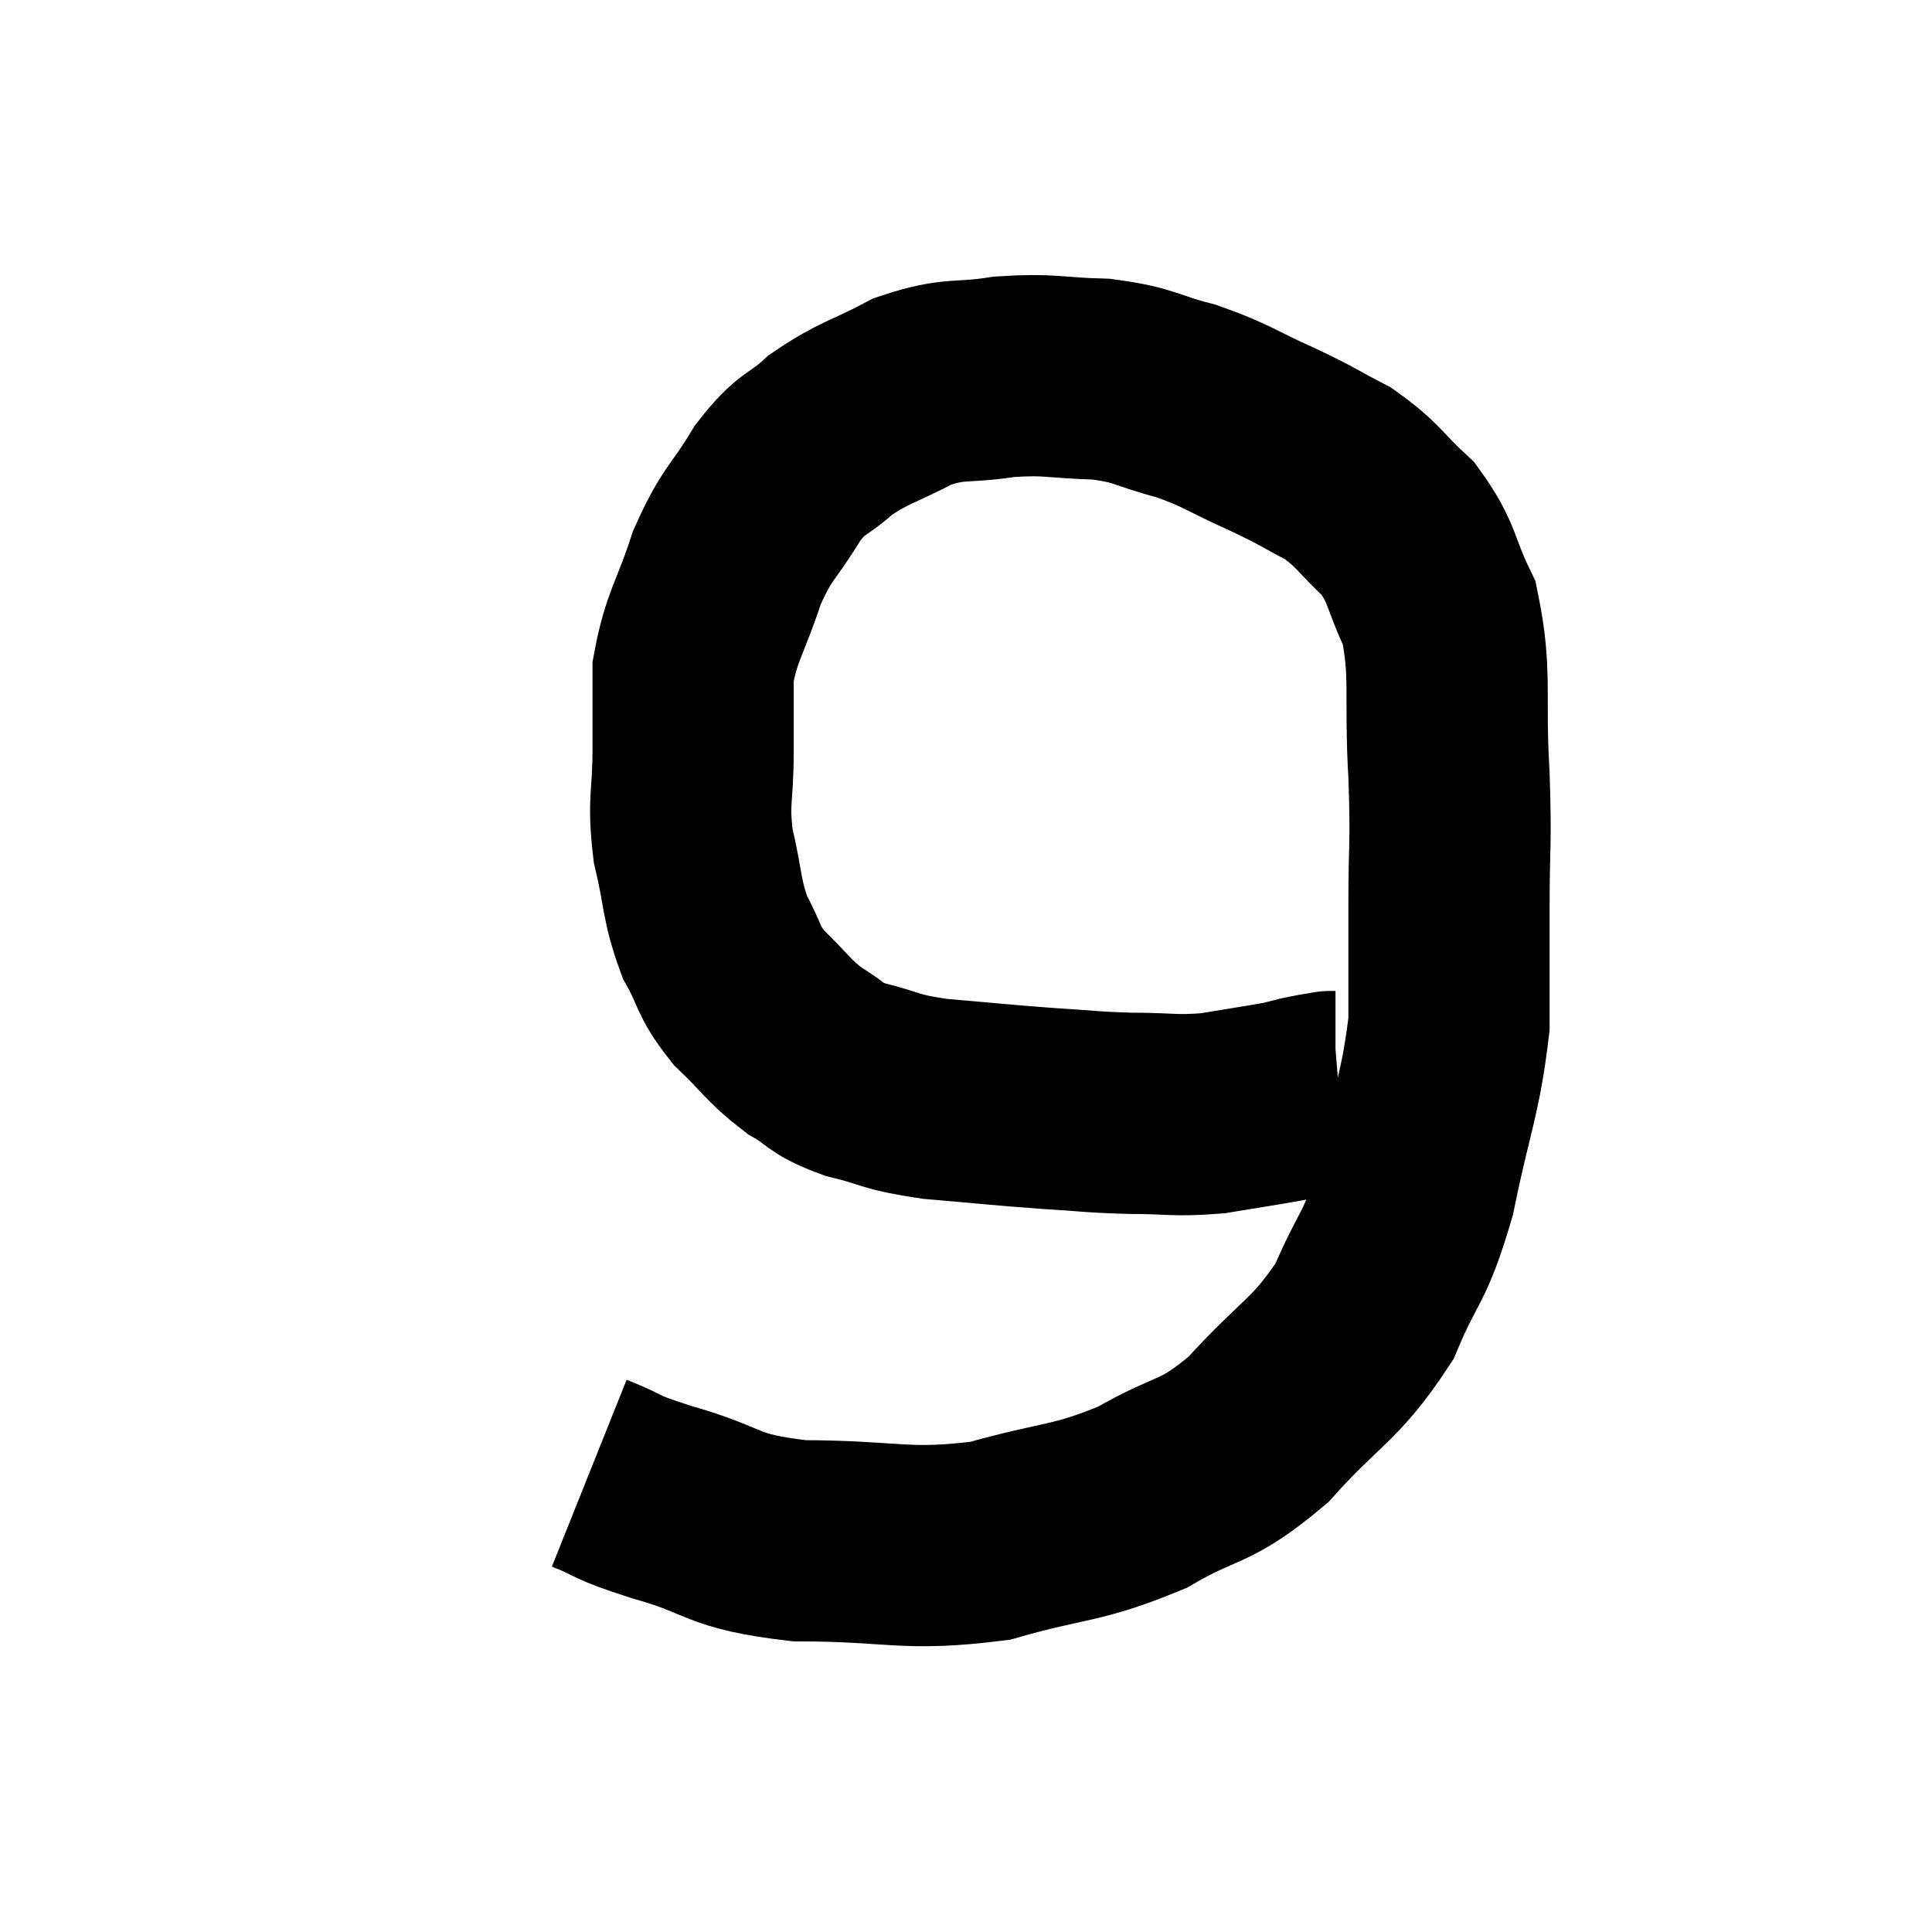
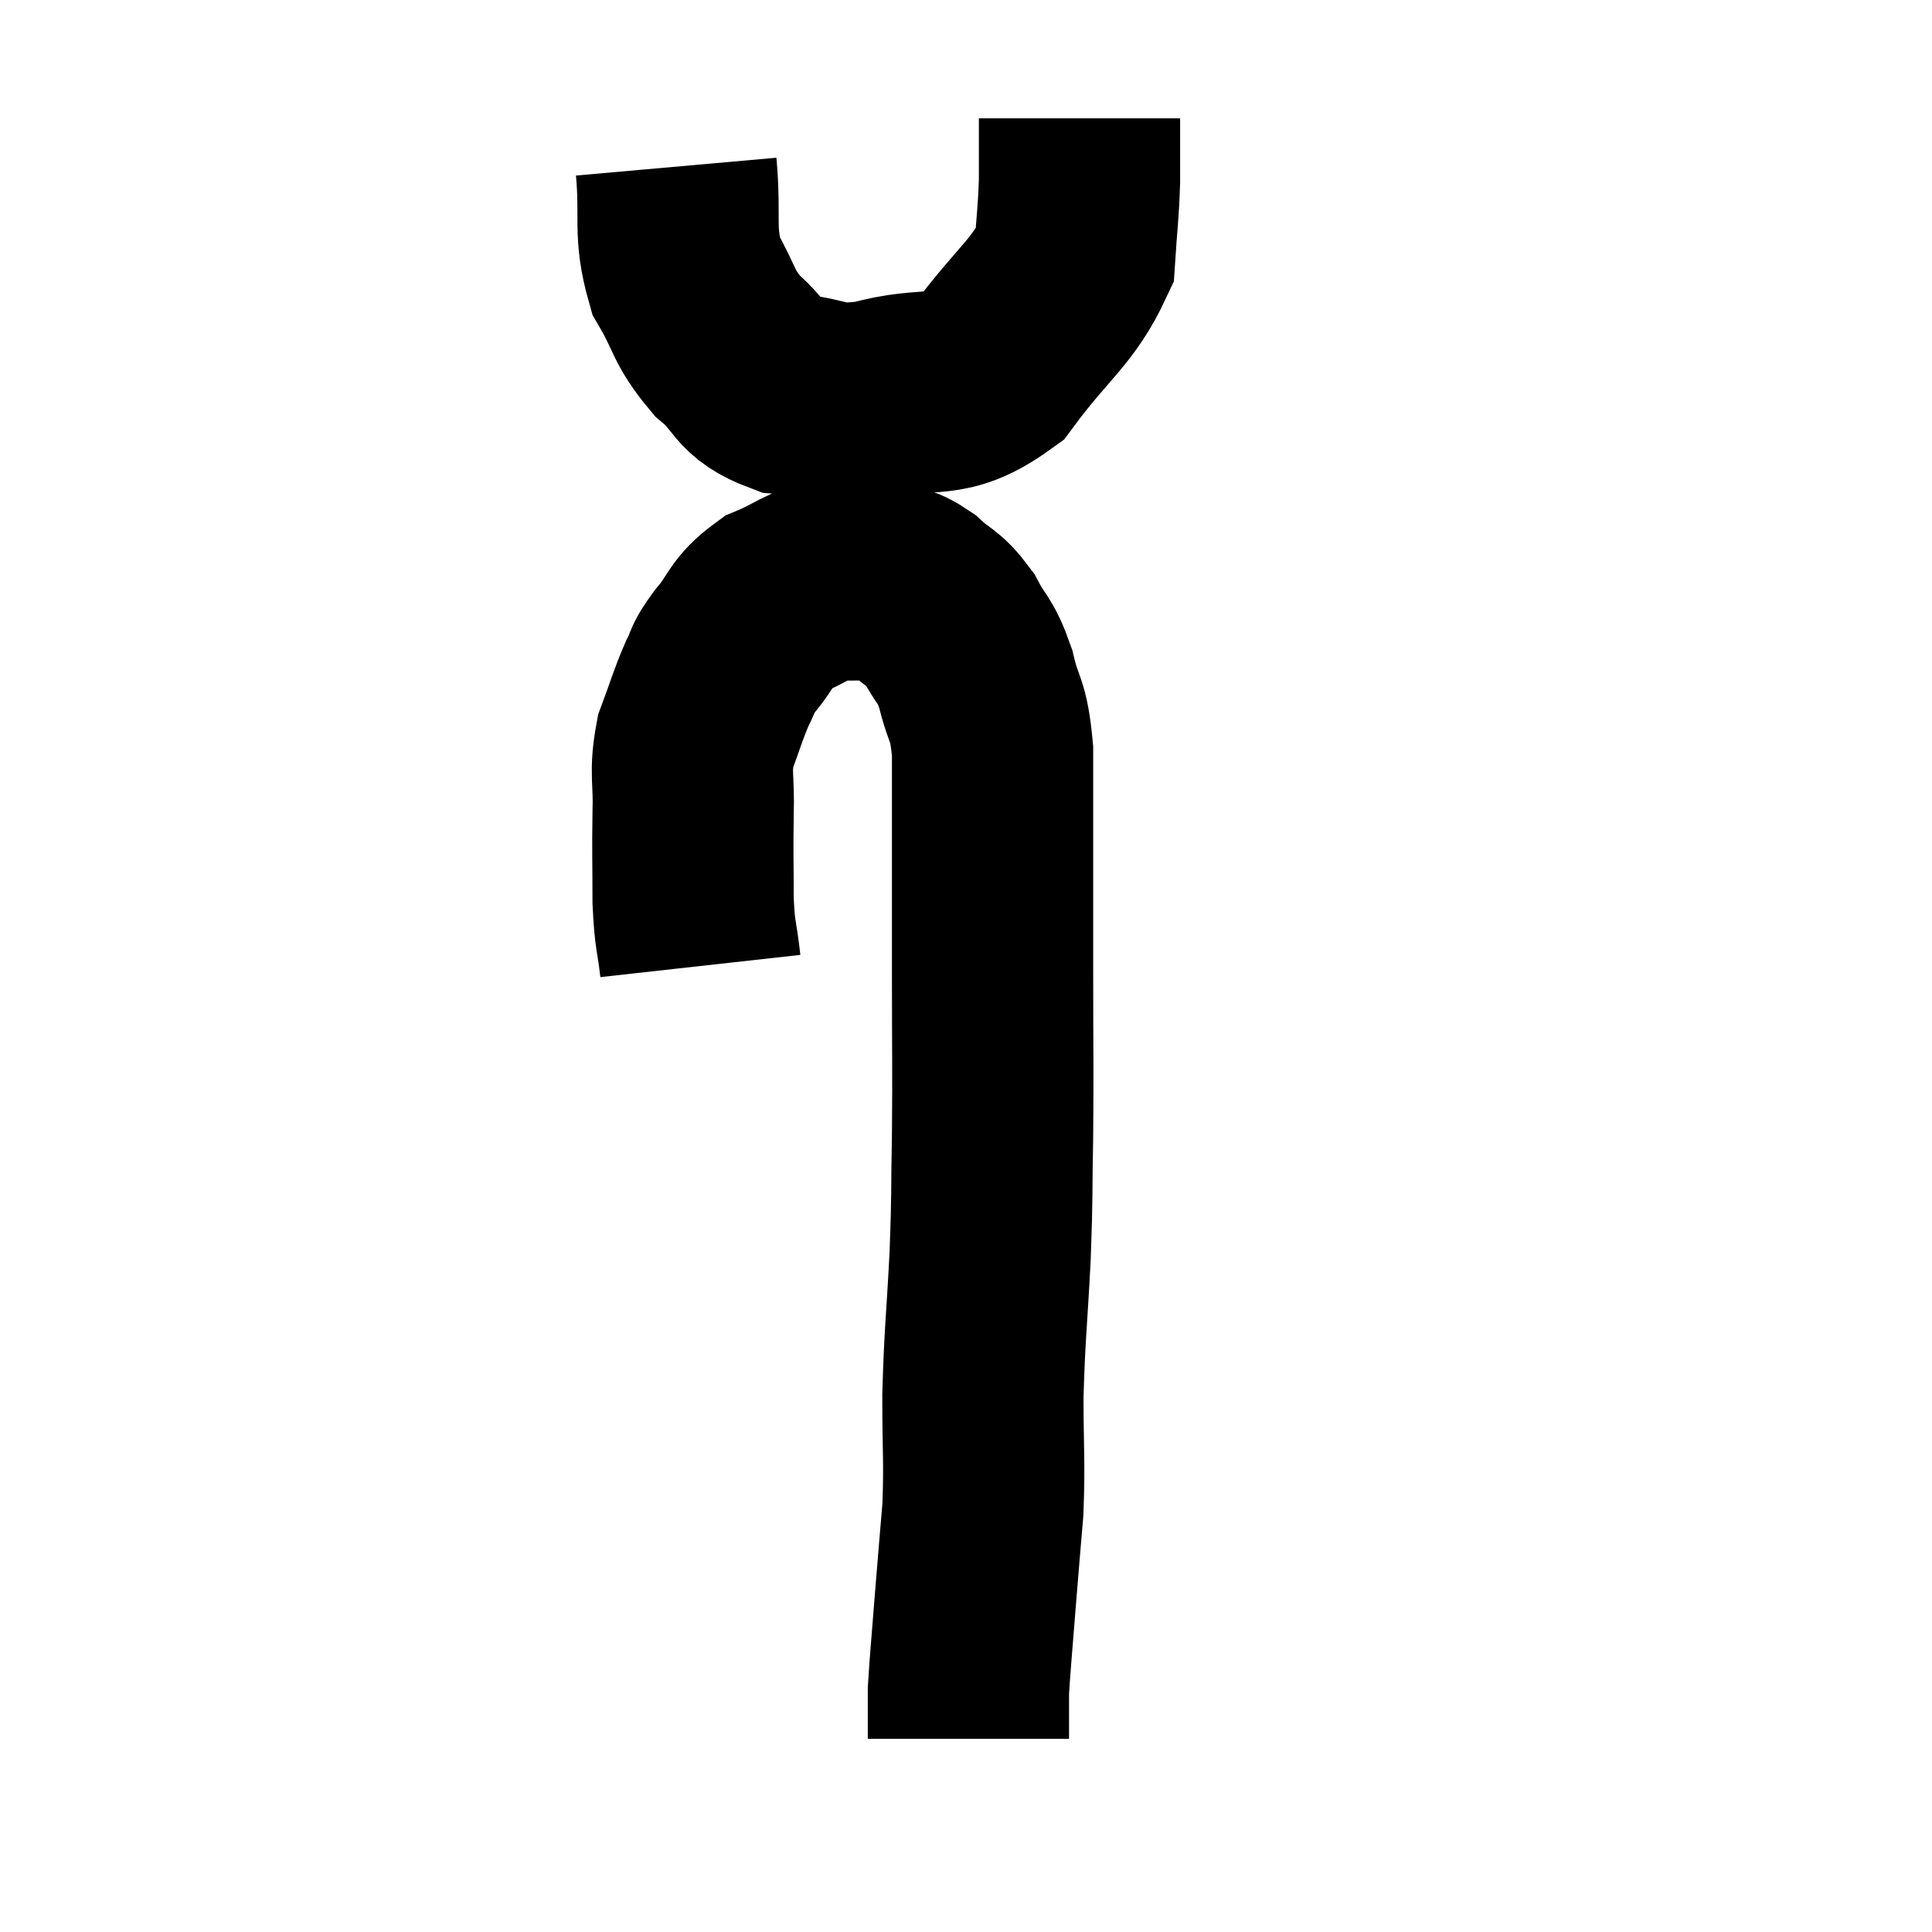
<svg xmlns="http://www.w3.org/2000/svg" width="48" height="48" viewBox="0 0 48 48">
-   <path d="M 14.64 36.6 C 15.54 36.96, 15.135 36.9, 16.44 37.32 C 18.15 37.8, 17.82 38.04, 19.86 38.28 C 22.23 38.28, 22.47 38.55, 24.6 38.28 C 26.49 37.74, 26.715 37.89, 28.38 37.2 C 29.82 36.36, 29.88 36.675, 31.26 35.52 C 32.58 34.05, 32.925 34.065, 33.9 32.58 C 34.53 31.08, 34.635 31.365, 35.16 29.58 C 35.58 27.51, 35.79 27.21, 36 25.44 C 36 23.97, 36 24.045, 36 22.5 C 36 20.88, 36.06 21.075, 36 19.26 C 35.88 17.25, 36.075 16.77, 35.76 15.24 C 35.25 14.19, 35.37 14.01, 34.74 13.14 C 33.99 12.45, 34.02 12.315, 33.24 11.76 C 32.43 11.34, 32.565 11.37, 31.62 10.92 C 30.54 10.44, 30.525 10.335, 29.46 9.96 C 28.41 9.69, 28.485 9.57, 27.36 9.42 C 26.16 9.39, 26.13 9.285, 24.96 9.36 C 23.82 9.54, 23.76 9.36, 22.68 9.72 C 21.66 10.26, 21.48 10.23, 20.64 10.8 C 19.98 11.4, 19.965 11.175, 19.32 12 C 18.69 13.05, 18.585 12.93, 18.06 14.1 C 17.64 15.39, 17.43 15.54, 17.22 16.68 C 17.22 17.67, 17.22 17.58, 17.22 18.66 C 17.22 19.83, 17.085 19.845, 17.22 21 C 17.49 22.14, 17.415 22.335, 17.76 23.28 C 18.18 24.03, 18.045 24.075, 18.6 24.78 C 19.29 25.44, 19.32 25.59, 19.98 26.1 C 20.61 26.46, 20.43 26.52, 21.24 26.82 C 22.23 27.06, 22.02 27.12, 23.22 27.3 C 24.63 27.42, 24.825 27.45, 26.04 27.54 C 27.06 27.6, 27.06 27.63, 28.08 27.66 C 29.1 27.66, 29.16 27.735, 30.12 27.66 C 31.02 27.51, 31.35 27.465, 31.92 27.36 C 32.16 27.3, 32.28 27.27, 32.4 27.24 C 32.4 27.24, 32.325 27.255, 32.4 27.24 C 32.55 27.21, 32.535 27.21, 32.7 27.18 C 32.88 27.15, 32.97 27.135, 33.06 27.12 C 33.06 27.12, 33.03 27.12, 33.06 27.12 C 33.12 27.12, 33.15 27.12, 33.18 27.12 L 33.18 27.12" fill="none" stroke="black" stroke-width="5" />
+   <path d="M 17.4 24 C 17.31 23.19, 17.265 23.325, 17.22 22.38 C 17.22 21.3, 17.205 21.21, 17.22 20.22 C 17.25 19.32, 17.13 19.23, 17.28 18.42 C 17.55 17.7, 17.58 17.535, 17.82 16.98 C 18.03 16.59, 17.88 16.695, 18.24 16.2 C 18.75 15.6, 18.645 15.45, 19.26 15 C 19.98 14.7, 20.04 14.535, 20.7 14.4 C 21.3 14.43, 21.405 14.37, 21.9 14.46 C 22.29 14.61, 22.26 14.475, 22.68 14.76 C 23.13 15.18, 23.19 15.075, 23.58 15.6 C 23.91 16.23, 23.97 16.095, 24.24 16.86 C 24.45 17.76, 24.555 17.535, 24.66 18.66 C 24.66 20.01, 24.66 19.98, 24.66 21.36 C 24.66 22.77, 24.66 22.47, 24.66 24.18 C 24.66 26.19, 24.675 26.445, 24.66 28.2 C 24.63 29.7, 24.66 29.58, 24.6 31.2 C 24.51 32.94, 24.465 33.105, 24.42 34.68 C 24.42 36.09, 24.465 36.255, 24.42 37.5 C 24.33 38.58, 24.33 38.535, 24.24 39.66 C 24.15 40.83, 24.105 41.265, 24.06 42 C 24.06 42.3, 24.06 42.375, 24.06 42.6 C 24.06 42.75, 24.06 42.825, 24.06 42.9 C 24.06 42.9, 24.06 42.825, 24.06 42.9 C 24.06 43.05, 24.06 43.125, 24.06 43.2 L 24.06 43.2" fill="none" stroke="black" stroke-width="5" />
+   <path d="M 16.8 4.14 C 16.92 5.49, 16.725 5.73, 17.04 6.84 C 17.55 7.71, 17.445 7.845, 18.06 8.58 C 18.78 9.18, 18.585 9.435, 19.5 9.78 C 20.61 9.87, 20.43 10.125, 21.72 9.96 C 23.19 9.54, 23.415 10.02, 24.66 9.12 C 25.68 7.74, 26.16 7.515, 26.7 6.36 C 26.76 5.43, 26.79 5.355, 26.82 4.5 C 26.82 3.72, 26.82 3.33, 26.82 2.94 L 26.82 2.94" fill="none" stroke="black" stroke-width="5" />
</svg>
